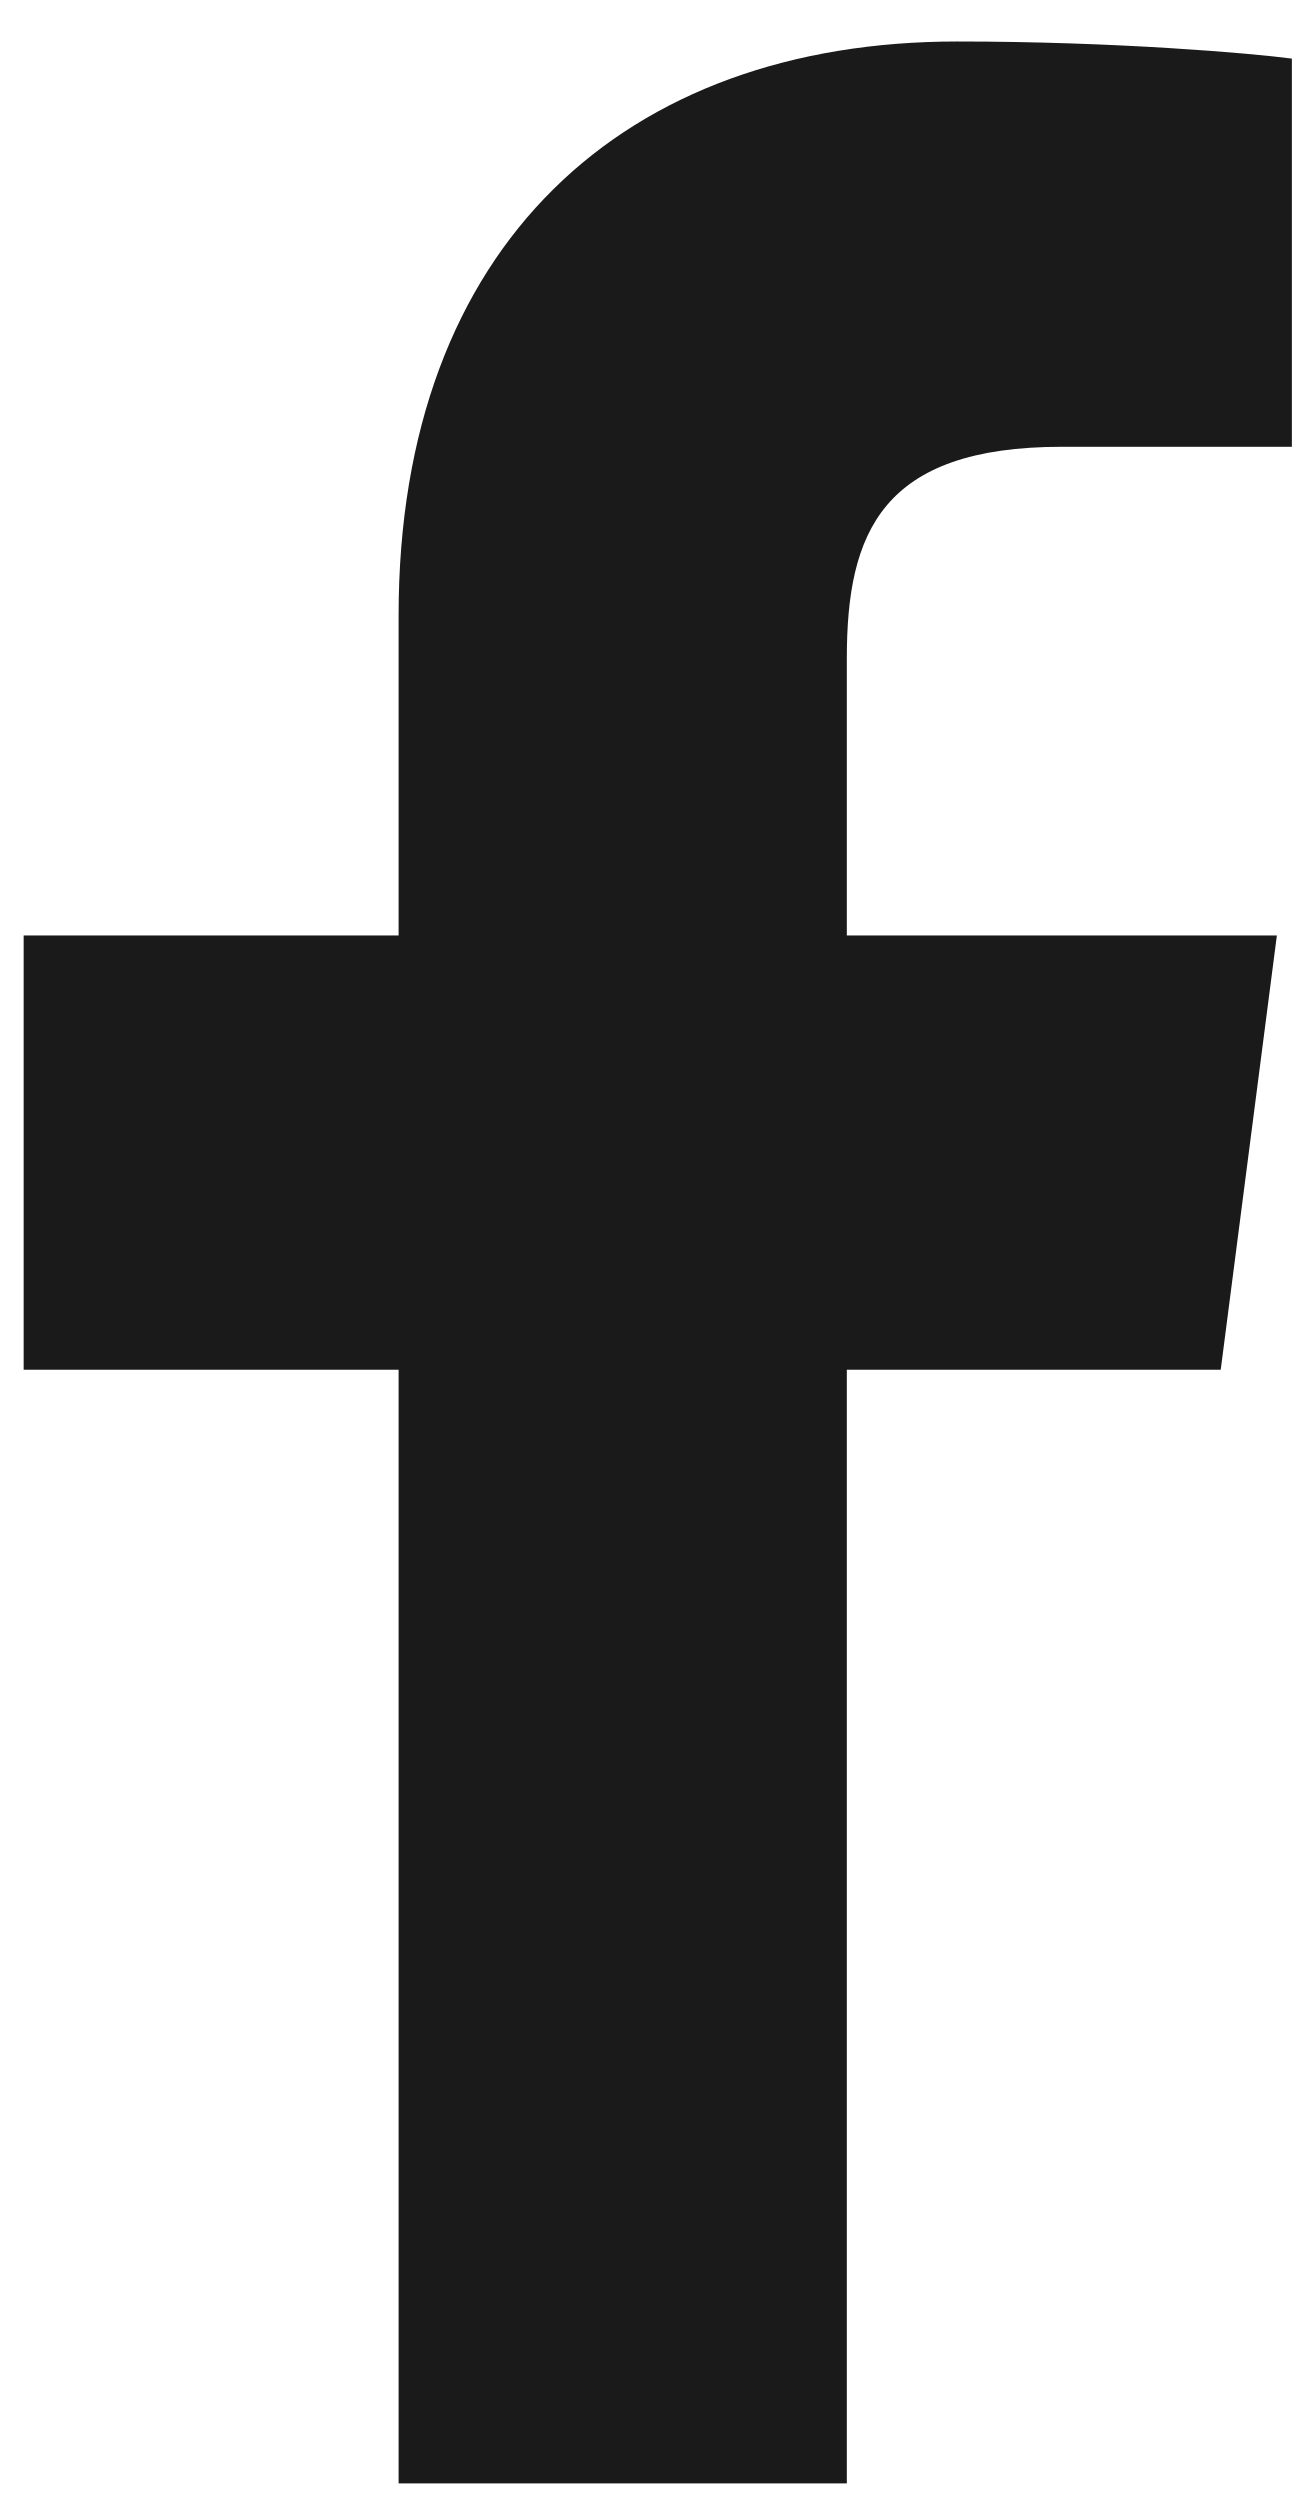
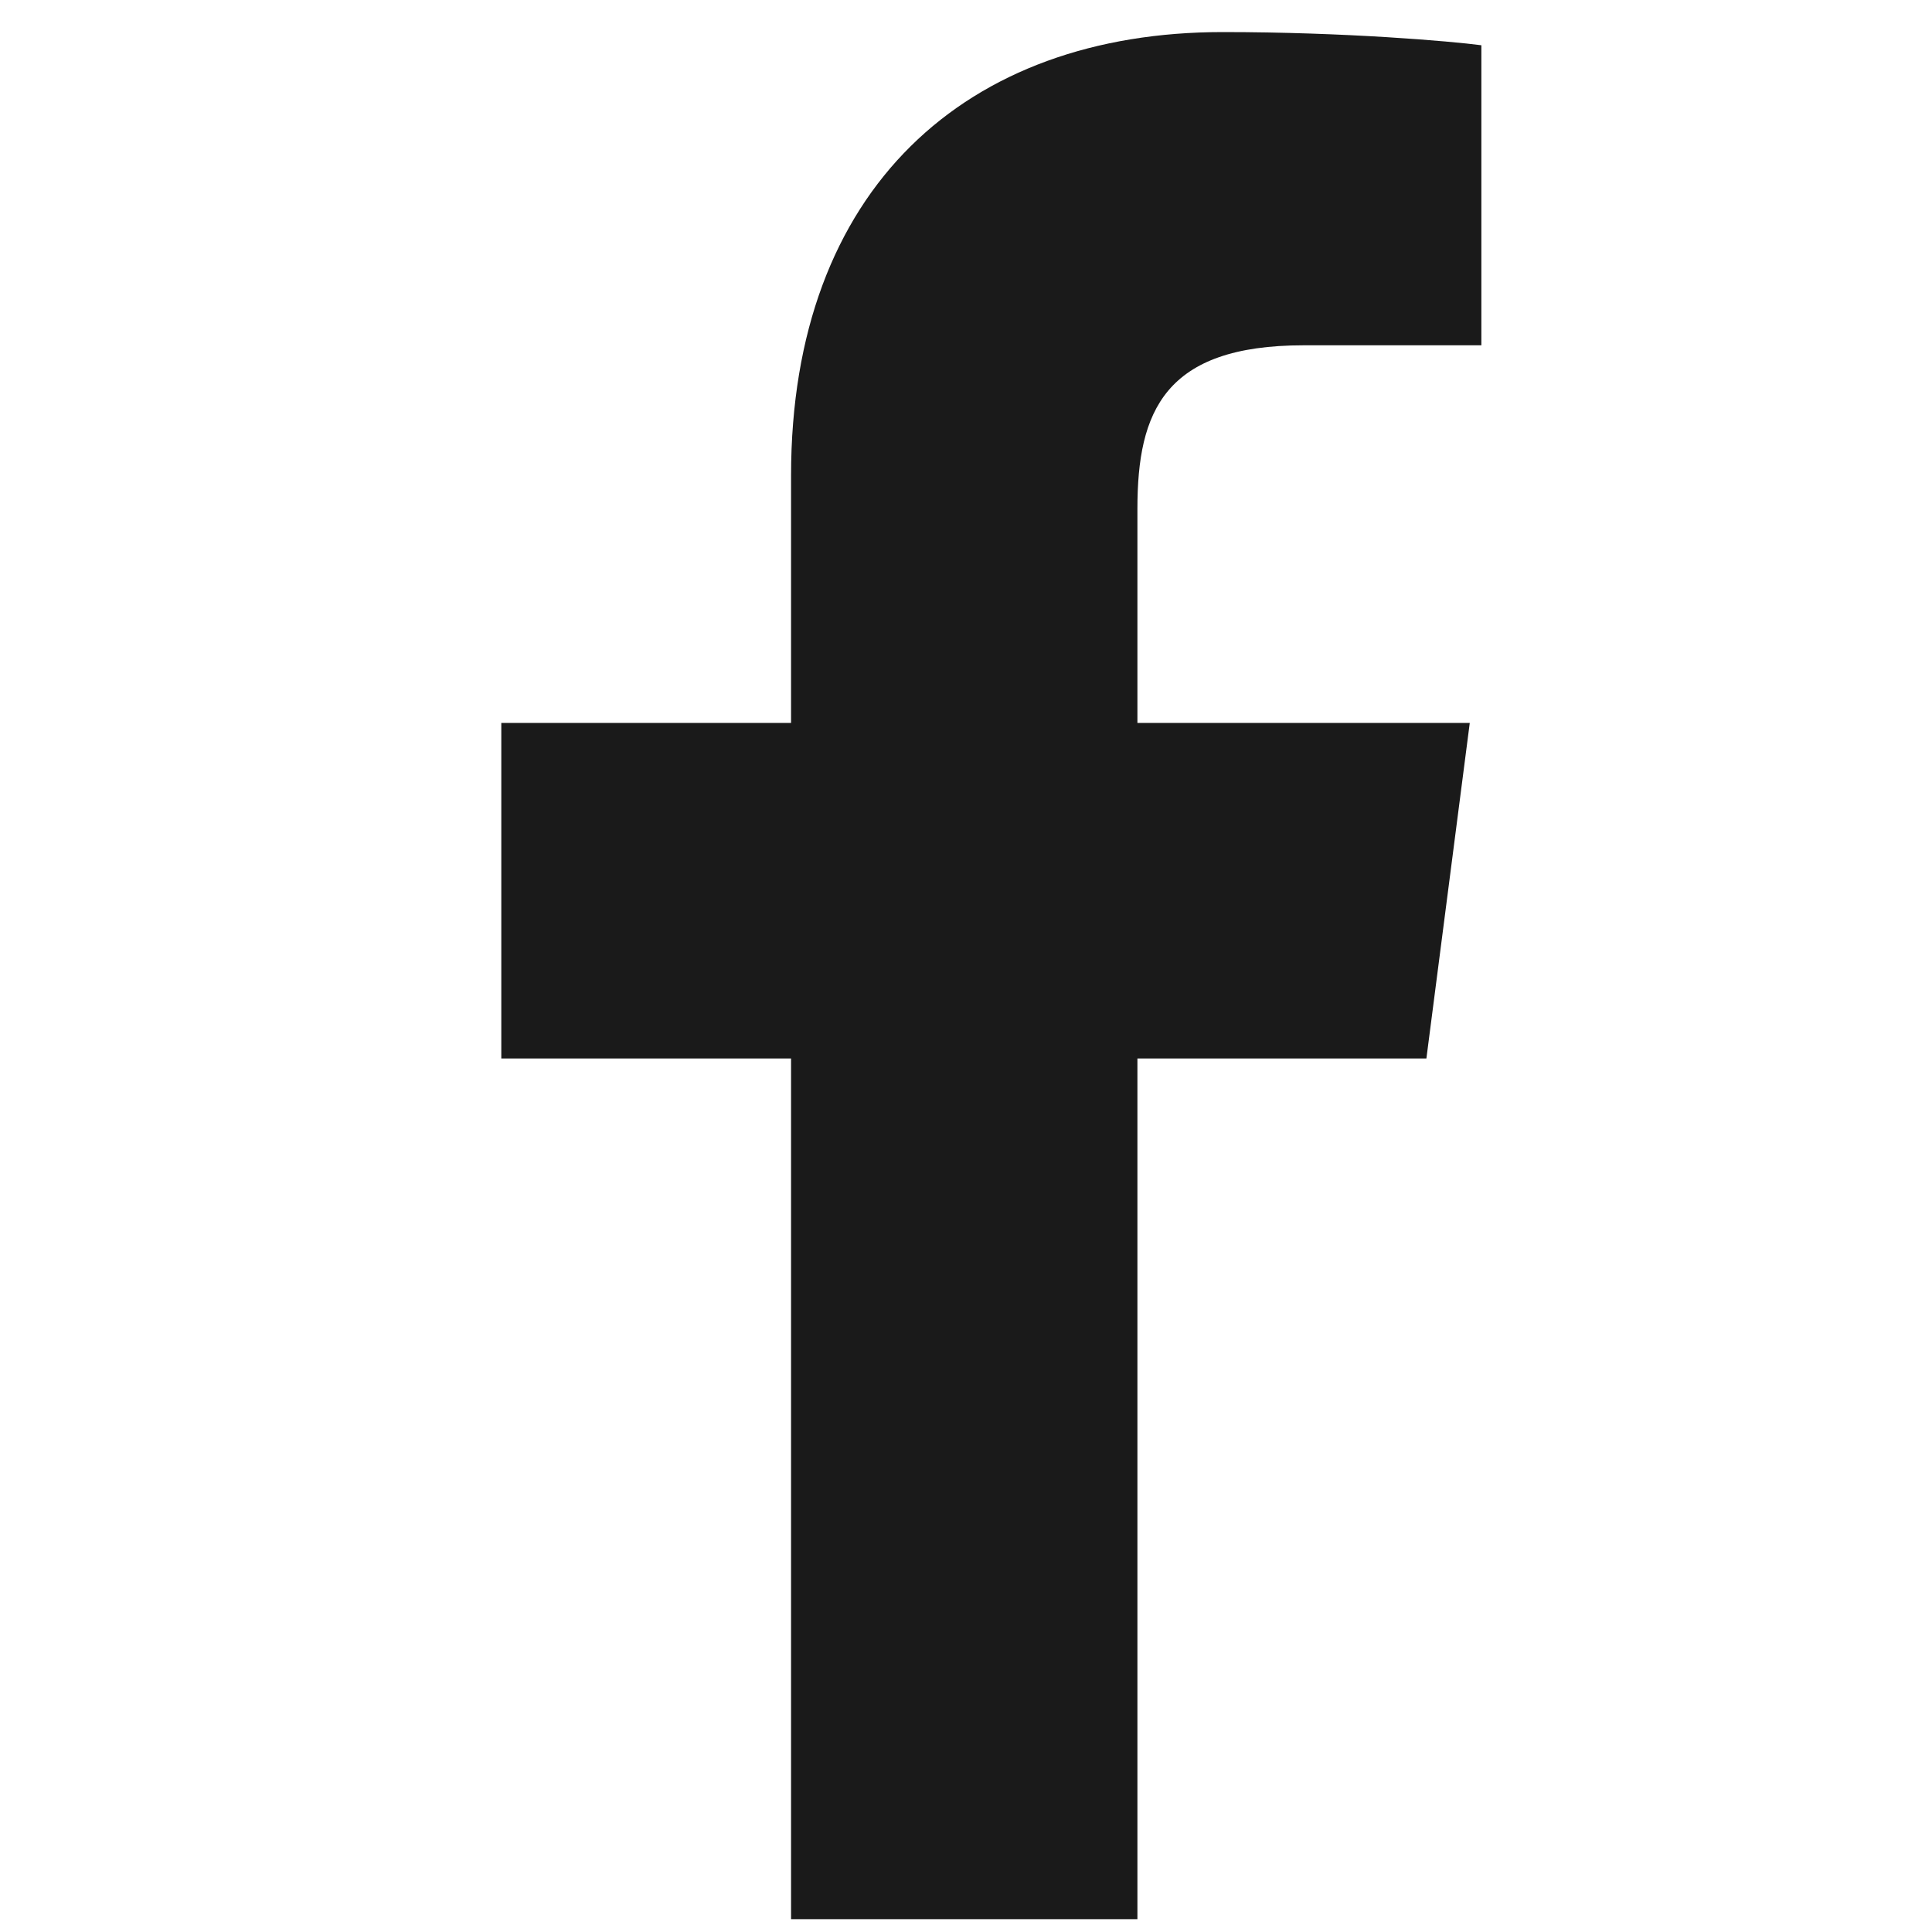
- <svg xmlns="http://www.w3.org/2000/svg" width="27px" height="52px" viewBox="0 0 27 52" version="1.1">
+ <svg xmlns="http://www.w3.org/2000/svg" width="40px" height="40px" viewBox="0 0 40 40" version="1.1">
  <defs />
-   <g id="Page-1" stroke="none" stroke-width="1" fill="none" fill-rule="evenodd">
-     <g id="SocialMediaIcons" transform="translate(-87, 0)" fill="#1A1A1A" fill-rule="nonzero">
-       <path d="M106.906,0.863 C100.013,0.863 95.291,5.07 95.291,12.797 L95.291,19.457 L87.492,19.457 L87.492,28.49 L95.291,28.49 L95.291,51.654 L104.614,51.654 L104.614,28.49 L112.391,28.49 L113.559,19.457 L104.614,19.457 L104.614,13.69 C104.614,11.075 105.341,9.293 109.09,9.293 L113.871,9.293 L113.871,1.219 C113.044,1.109 110.209,0.863 106.906,0.863 Z" id="uEA06-facebook" />
+   <g id="uEA06-facebook" stroke="none" stroke-width="1" fill="none" fill-rule="evenodd">
+     <g transform="translate(10, 0)" fill="#1A1A1A" fill-rule="nonzero">
+       <path d="M15.313,0.664 C10.01,0.664 6.378,3.9 6.378,9.844 L6.378,14.967 L0.379,14.967 L0.379,21.915 L6.378,21.915 L6.378,39.734 L13.549,39.734 L13.549,21.915 L19.532,21.915 L20.43,14.967 L13.549,14.967 L13.549,10.531 C13.549,8.52 14.109,7.149 16.992,7.149 L20.67,7.149 L20.67,0.937 C20.034,0.853 17.853,0.664 15.313,0.664 Z" />
    </g>
  </g>
</svg>
